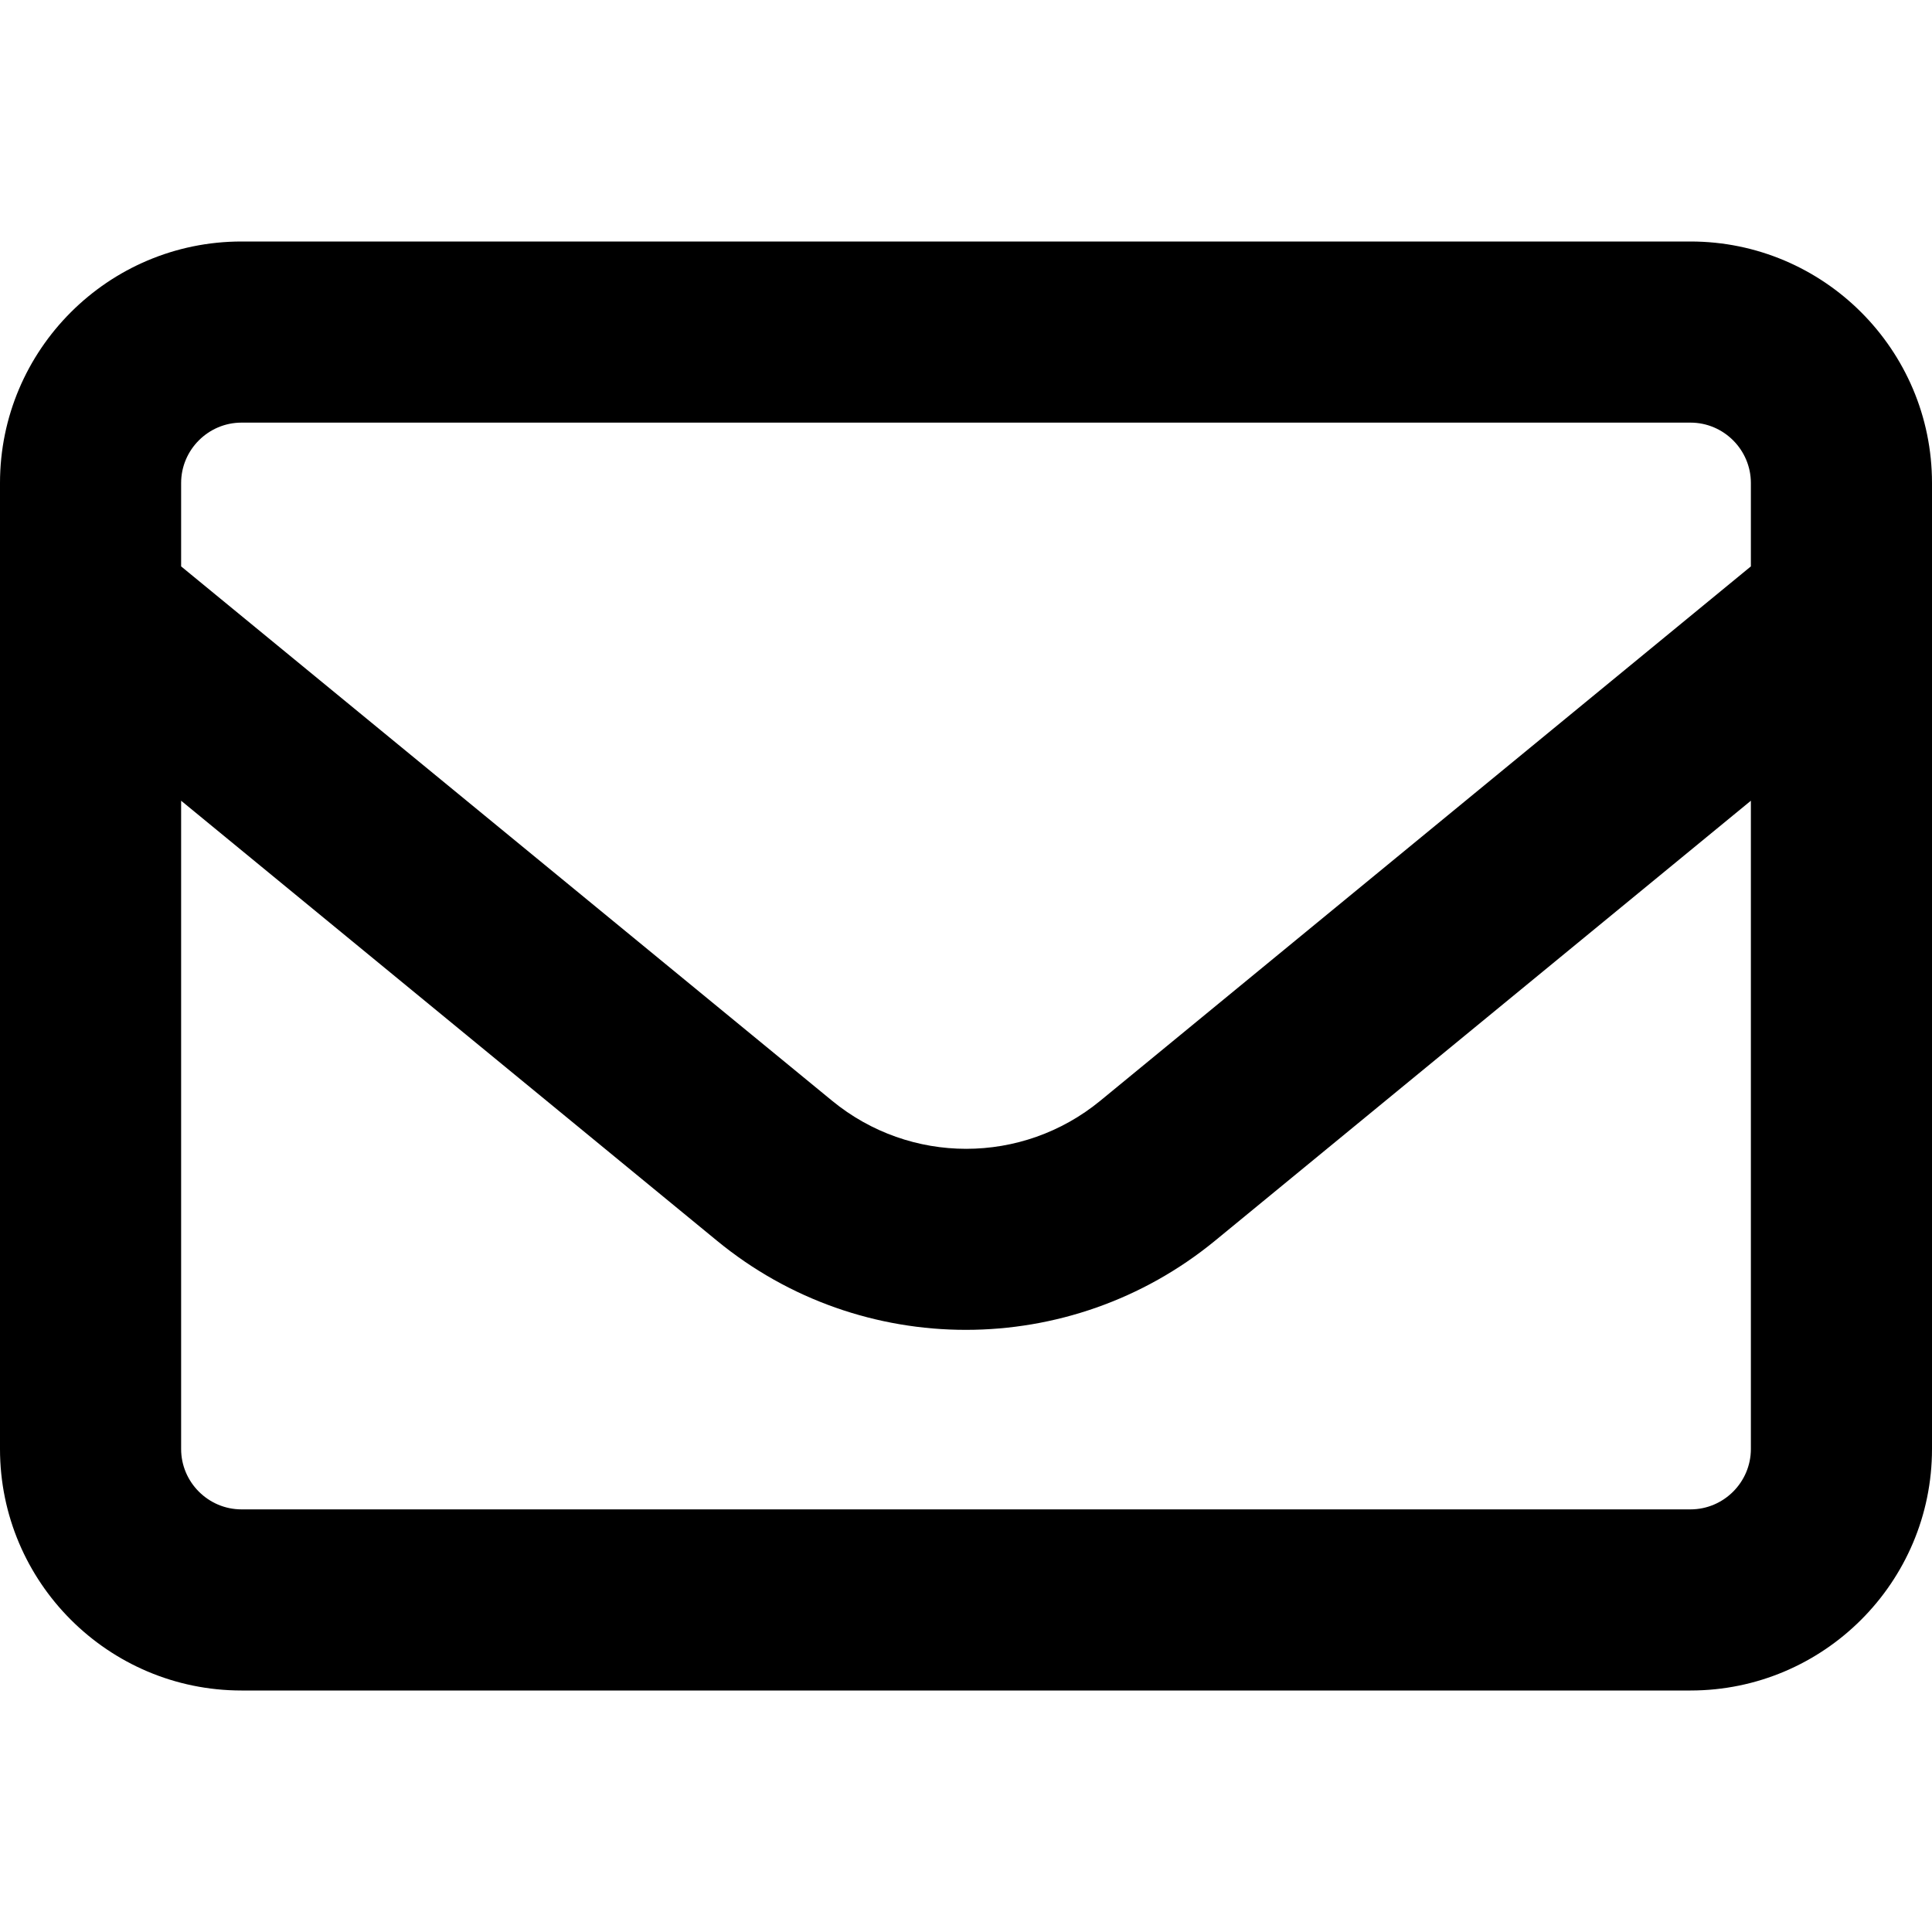
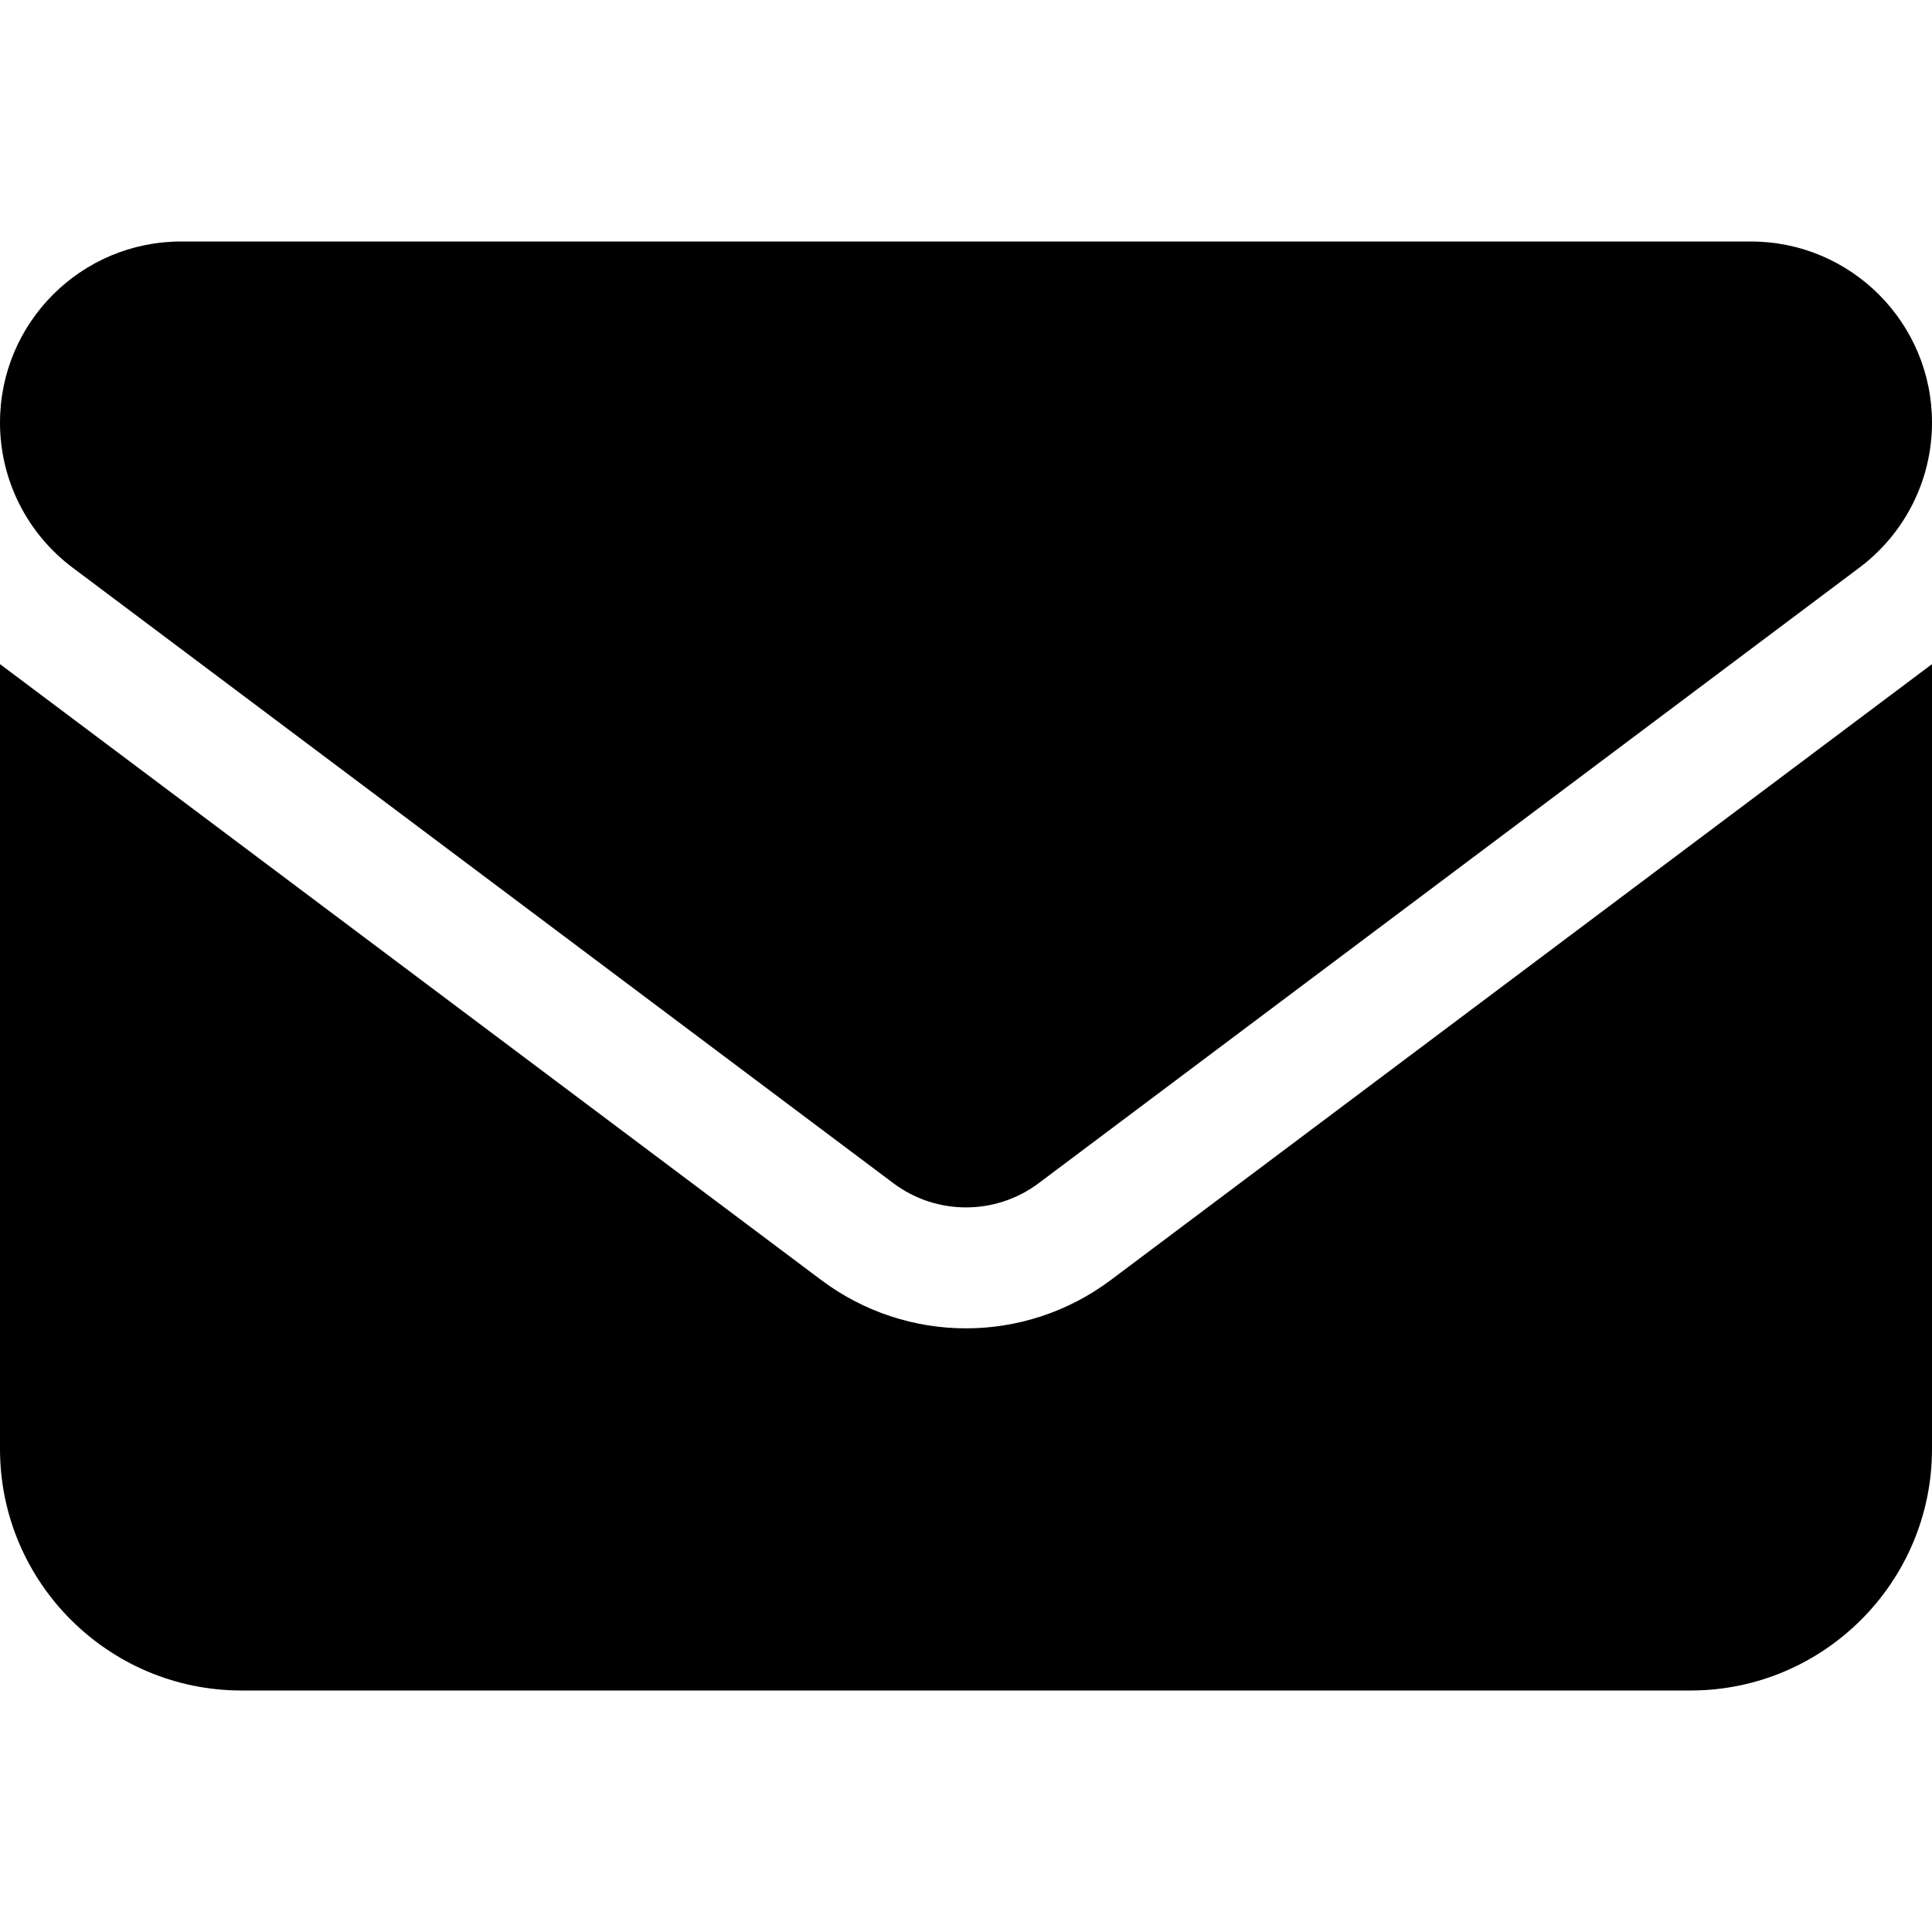
<svg xmlns="http://www.w3.org/2000/svg" viewBox="0 0 512 512">
-   <path d="M64 112c-8.8 0-16 7.2-16 16v22.1L220.5 291.7c20.7 17 50.4 17 71.1 0L464 150.1V128c0-8.8-7.2-16-16-16H64zM48 212.2V384c0 8.8 7.2 16 16 16H448c8.8 0 16-7.2 16-16V212.2L322 328.8c-38.4 31.5-93.7 31.5-132 0L48 212.2zM0 128C0 92.7 28.7 64 64 64H448c35.3 0 64 28.7 64 64V384c0 35.3-28.7 64-64 64H64c-35.3 0-64-28.7-64-64V128z" />
+   <path d="M48 64C21.5 64 0 85.5 0 112c0 15.1 7.1 29.3 19.2 38.4L236.8 313.6c11.4 8.5 27 8.5 38.4 0L492.8 150.4c12.1-9.1 19.2-23.3 19.2-38.4c0-26.5-21.5-48-48-48H48zM0 176V384c0 35.3 28.7 64 64 64H448c35.3 0 64-28.7 64-64V176L294.4 339.2c-22.8 17.1-54 17.1-76.8 0L0 176z" />
</svg>
